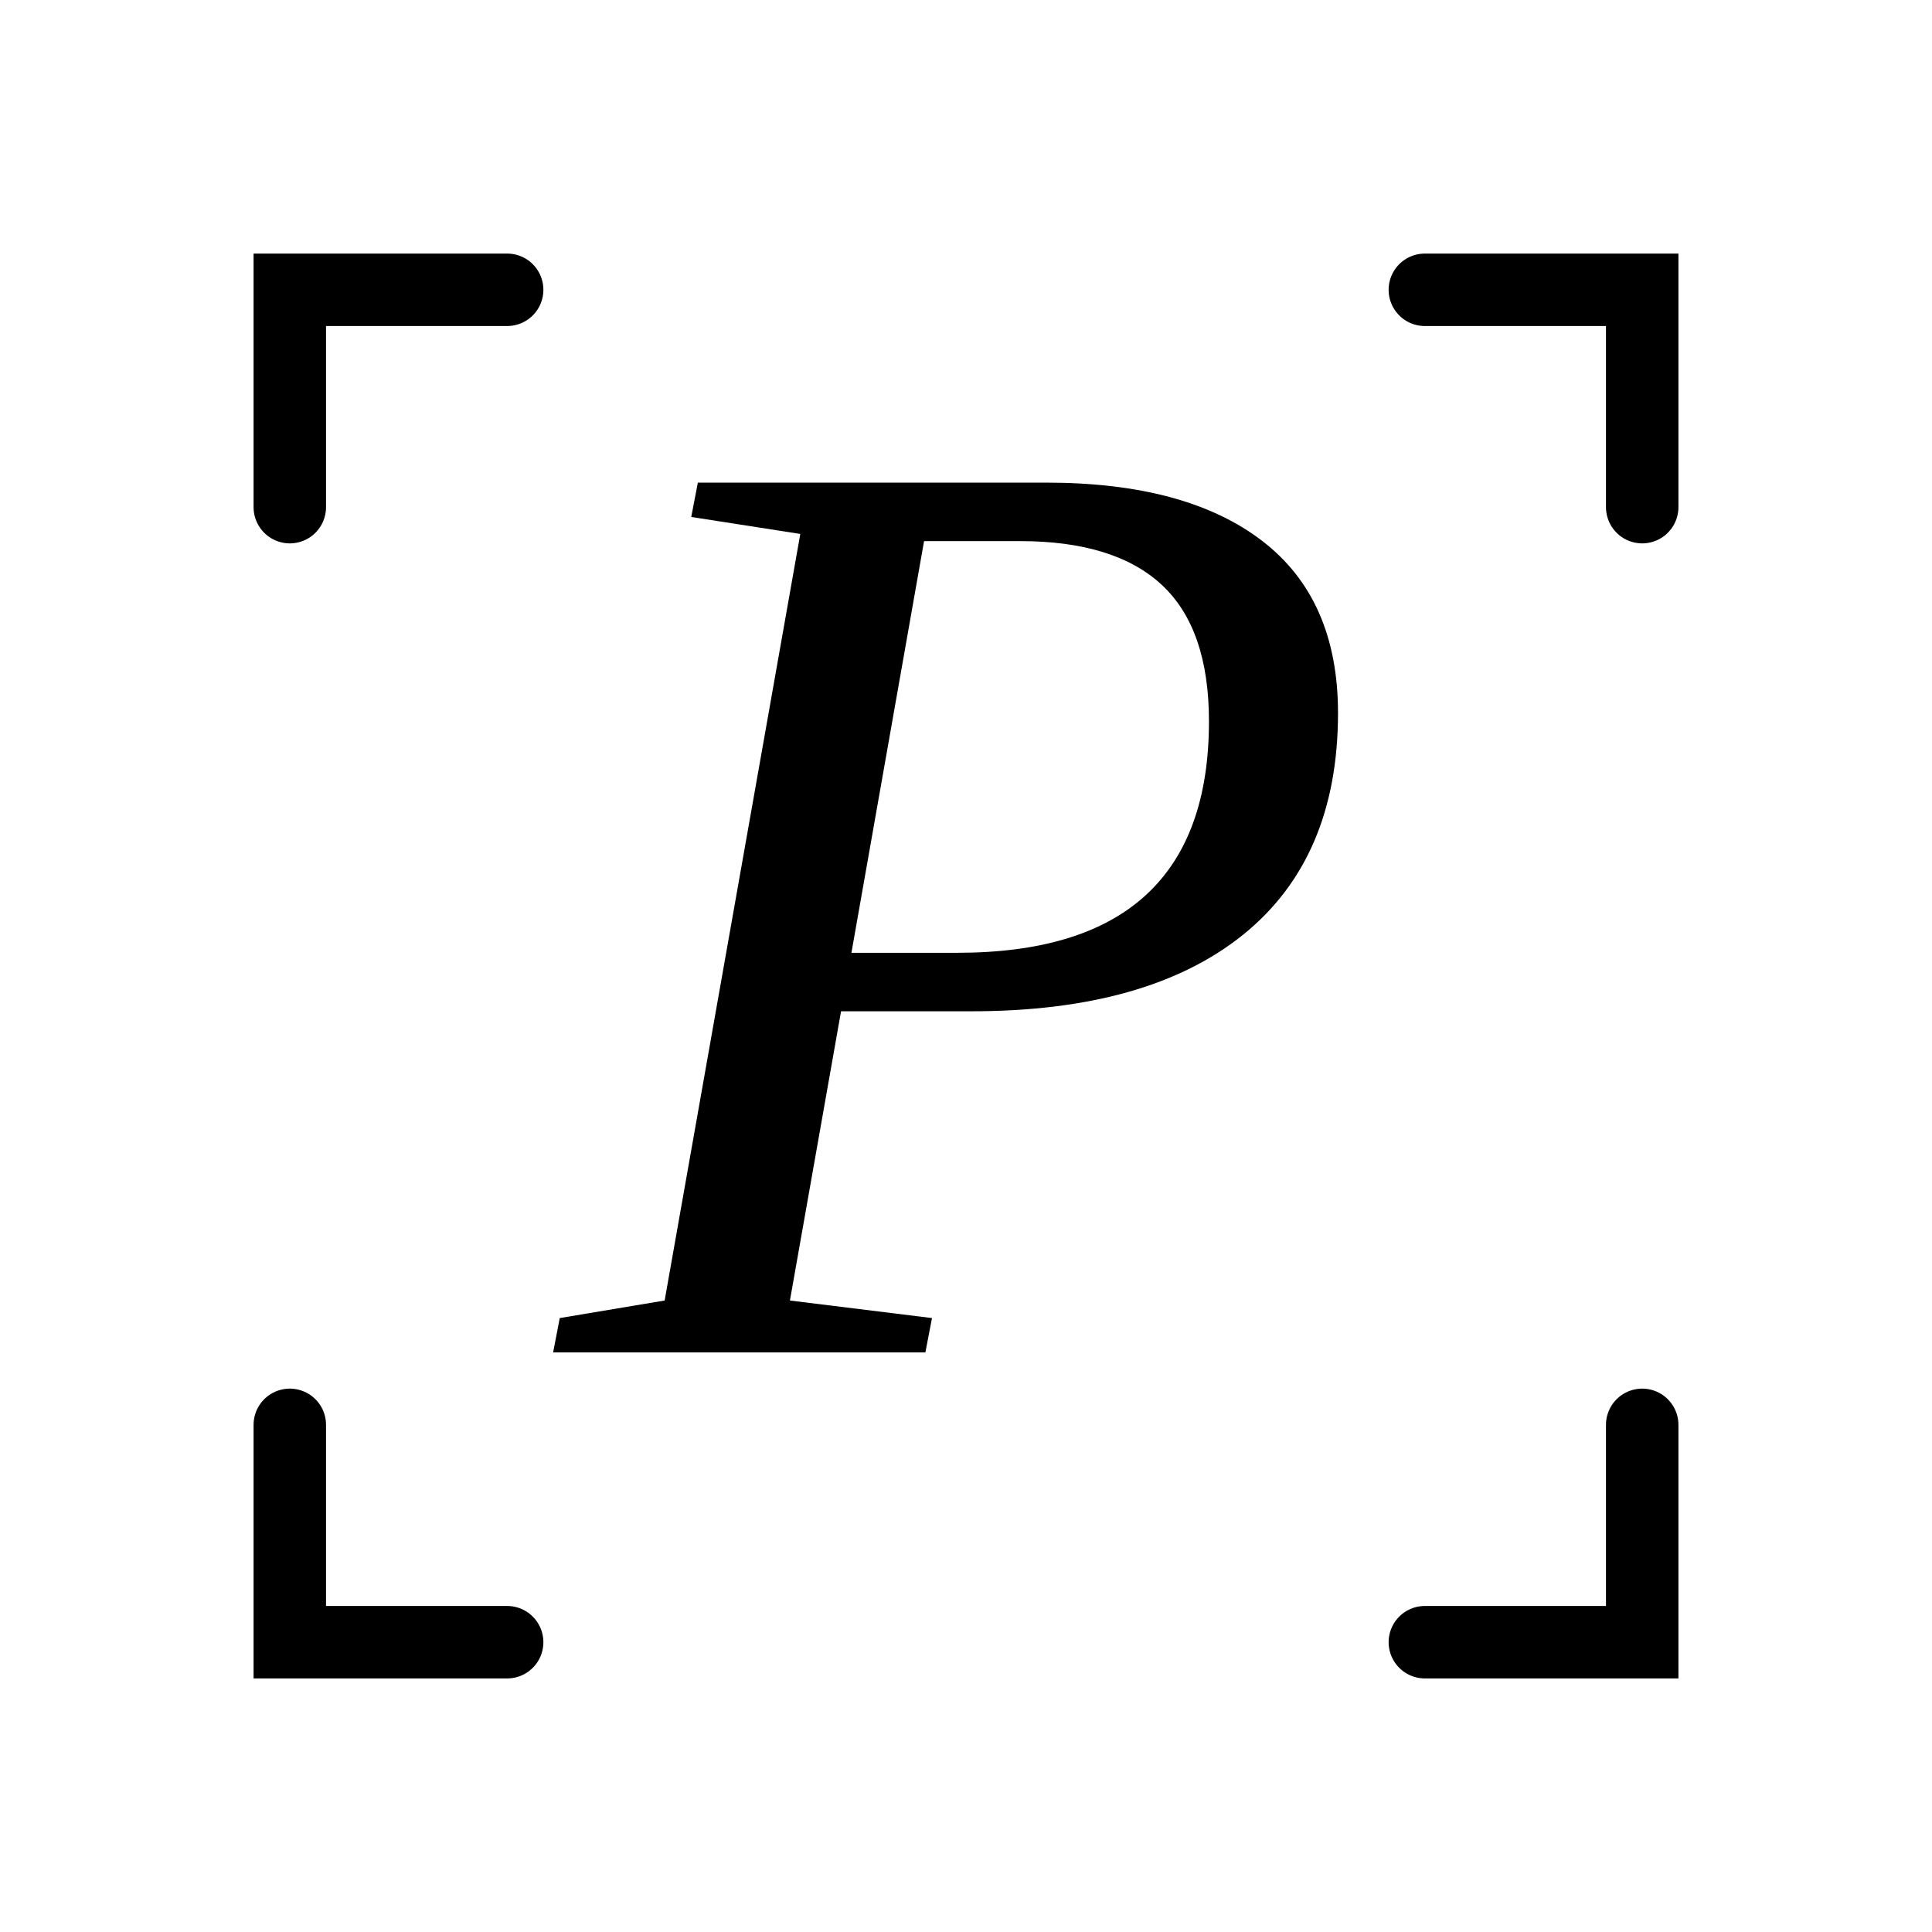
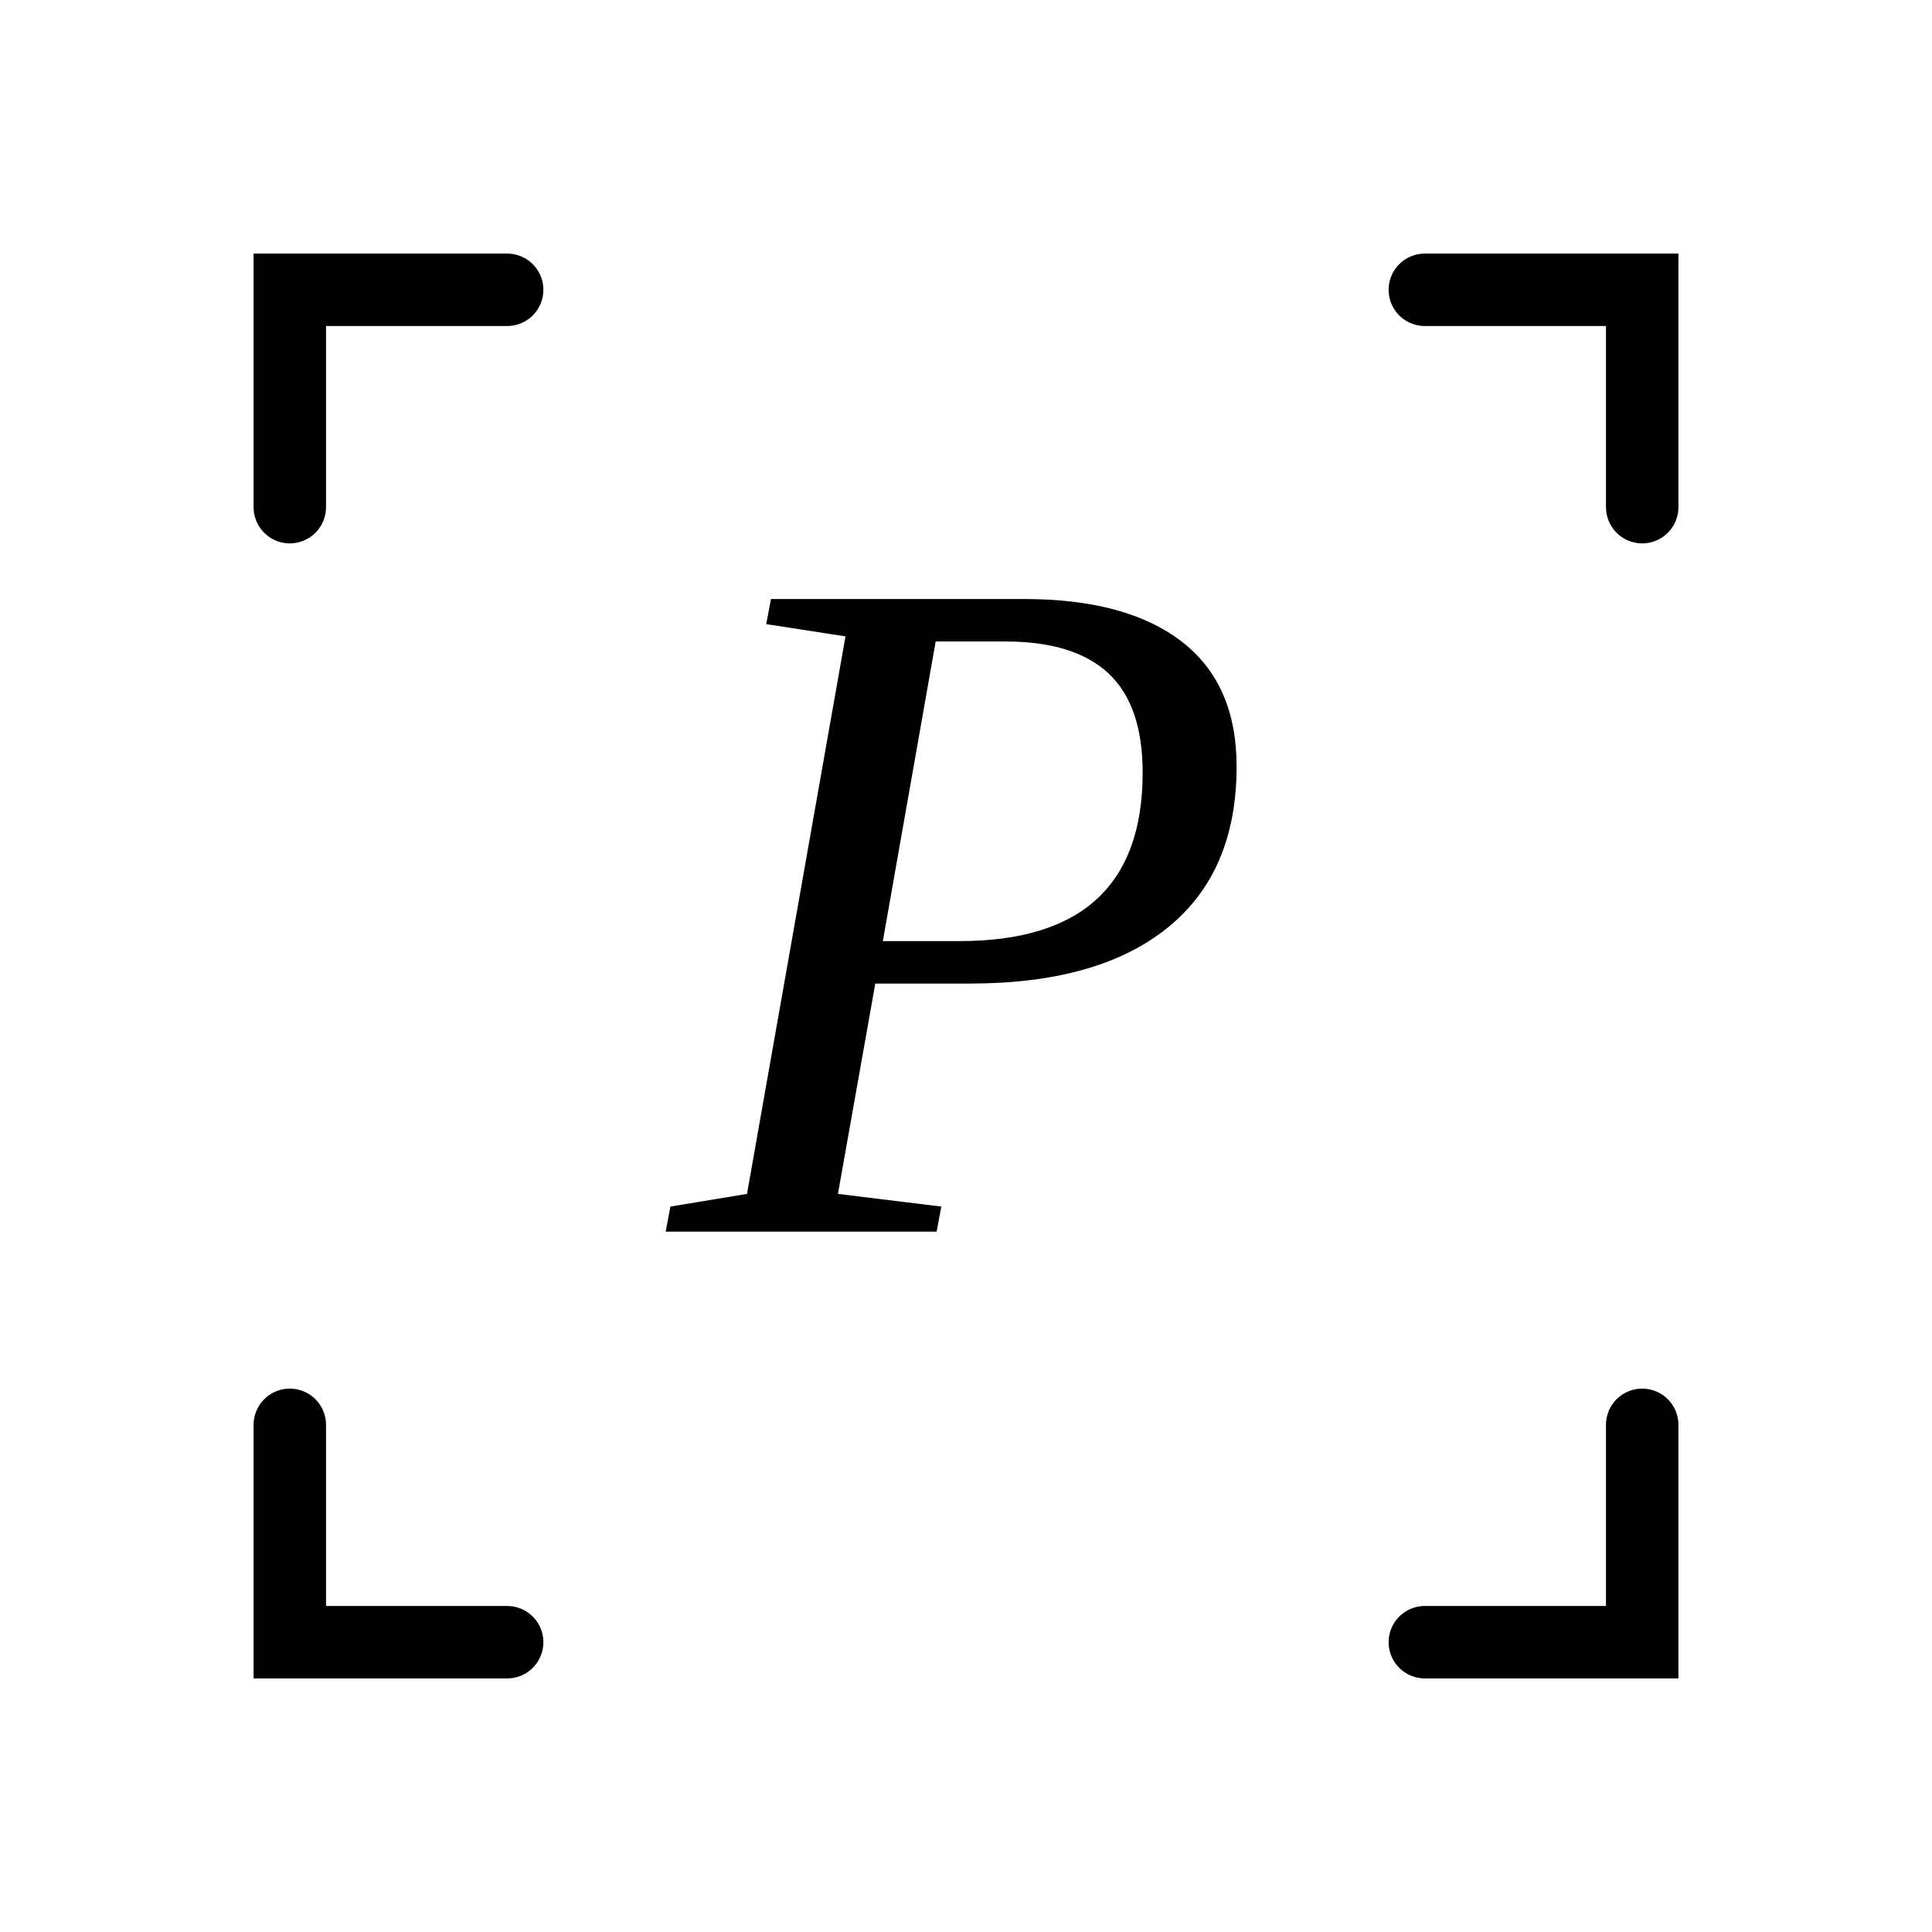
<svg xmlns="http://www.w3.org/2000/svg" viewBox="0 0 160 160" role="img" aria-label="Precense">
  <defs>
    <style>
      .p { font-family: 'Instrument Serif', 'Times New Roman', serif; font-style: italic; }
    </style>
  </defs>
  <g fill="none" stroke="currentColor" stroke-width="6" stroke-linecap="round">
    <path d="M 24 42 L 24 24 L 42 24" />
    <path d="M 136 42 L 136 24 L 118 24" />
    <path d="M 24 118 L 24 136 L 42 136" />
    <path d="M 136 118 L 136 136 L 118 136" />
  </g>
-   <text class="p" x="80" y="112" text-anchor="middle" font-size="110" fill="currentColor">P</text>
+   <text class="p" x="80" y="102" text-anchor="middle" font-size="80" fill="currentColor">P</text>
</svg>
